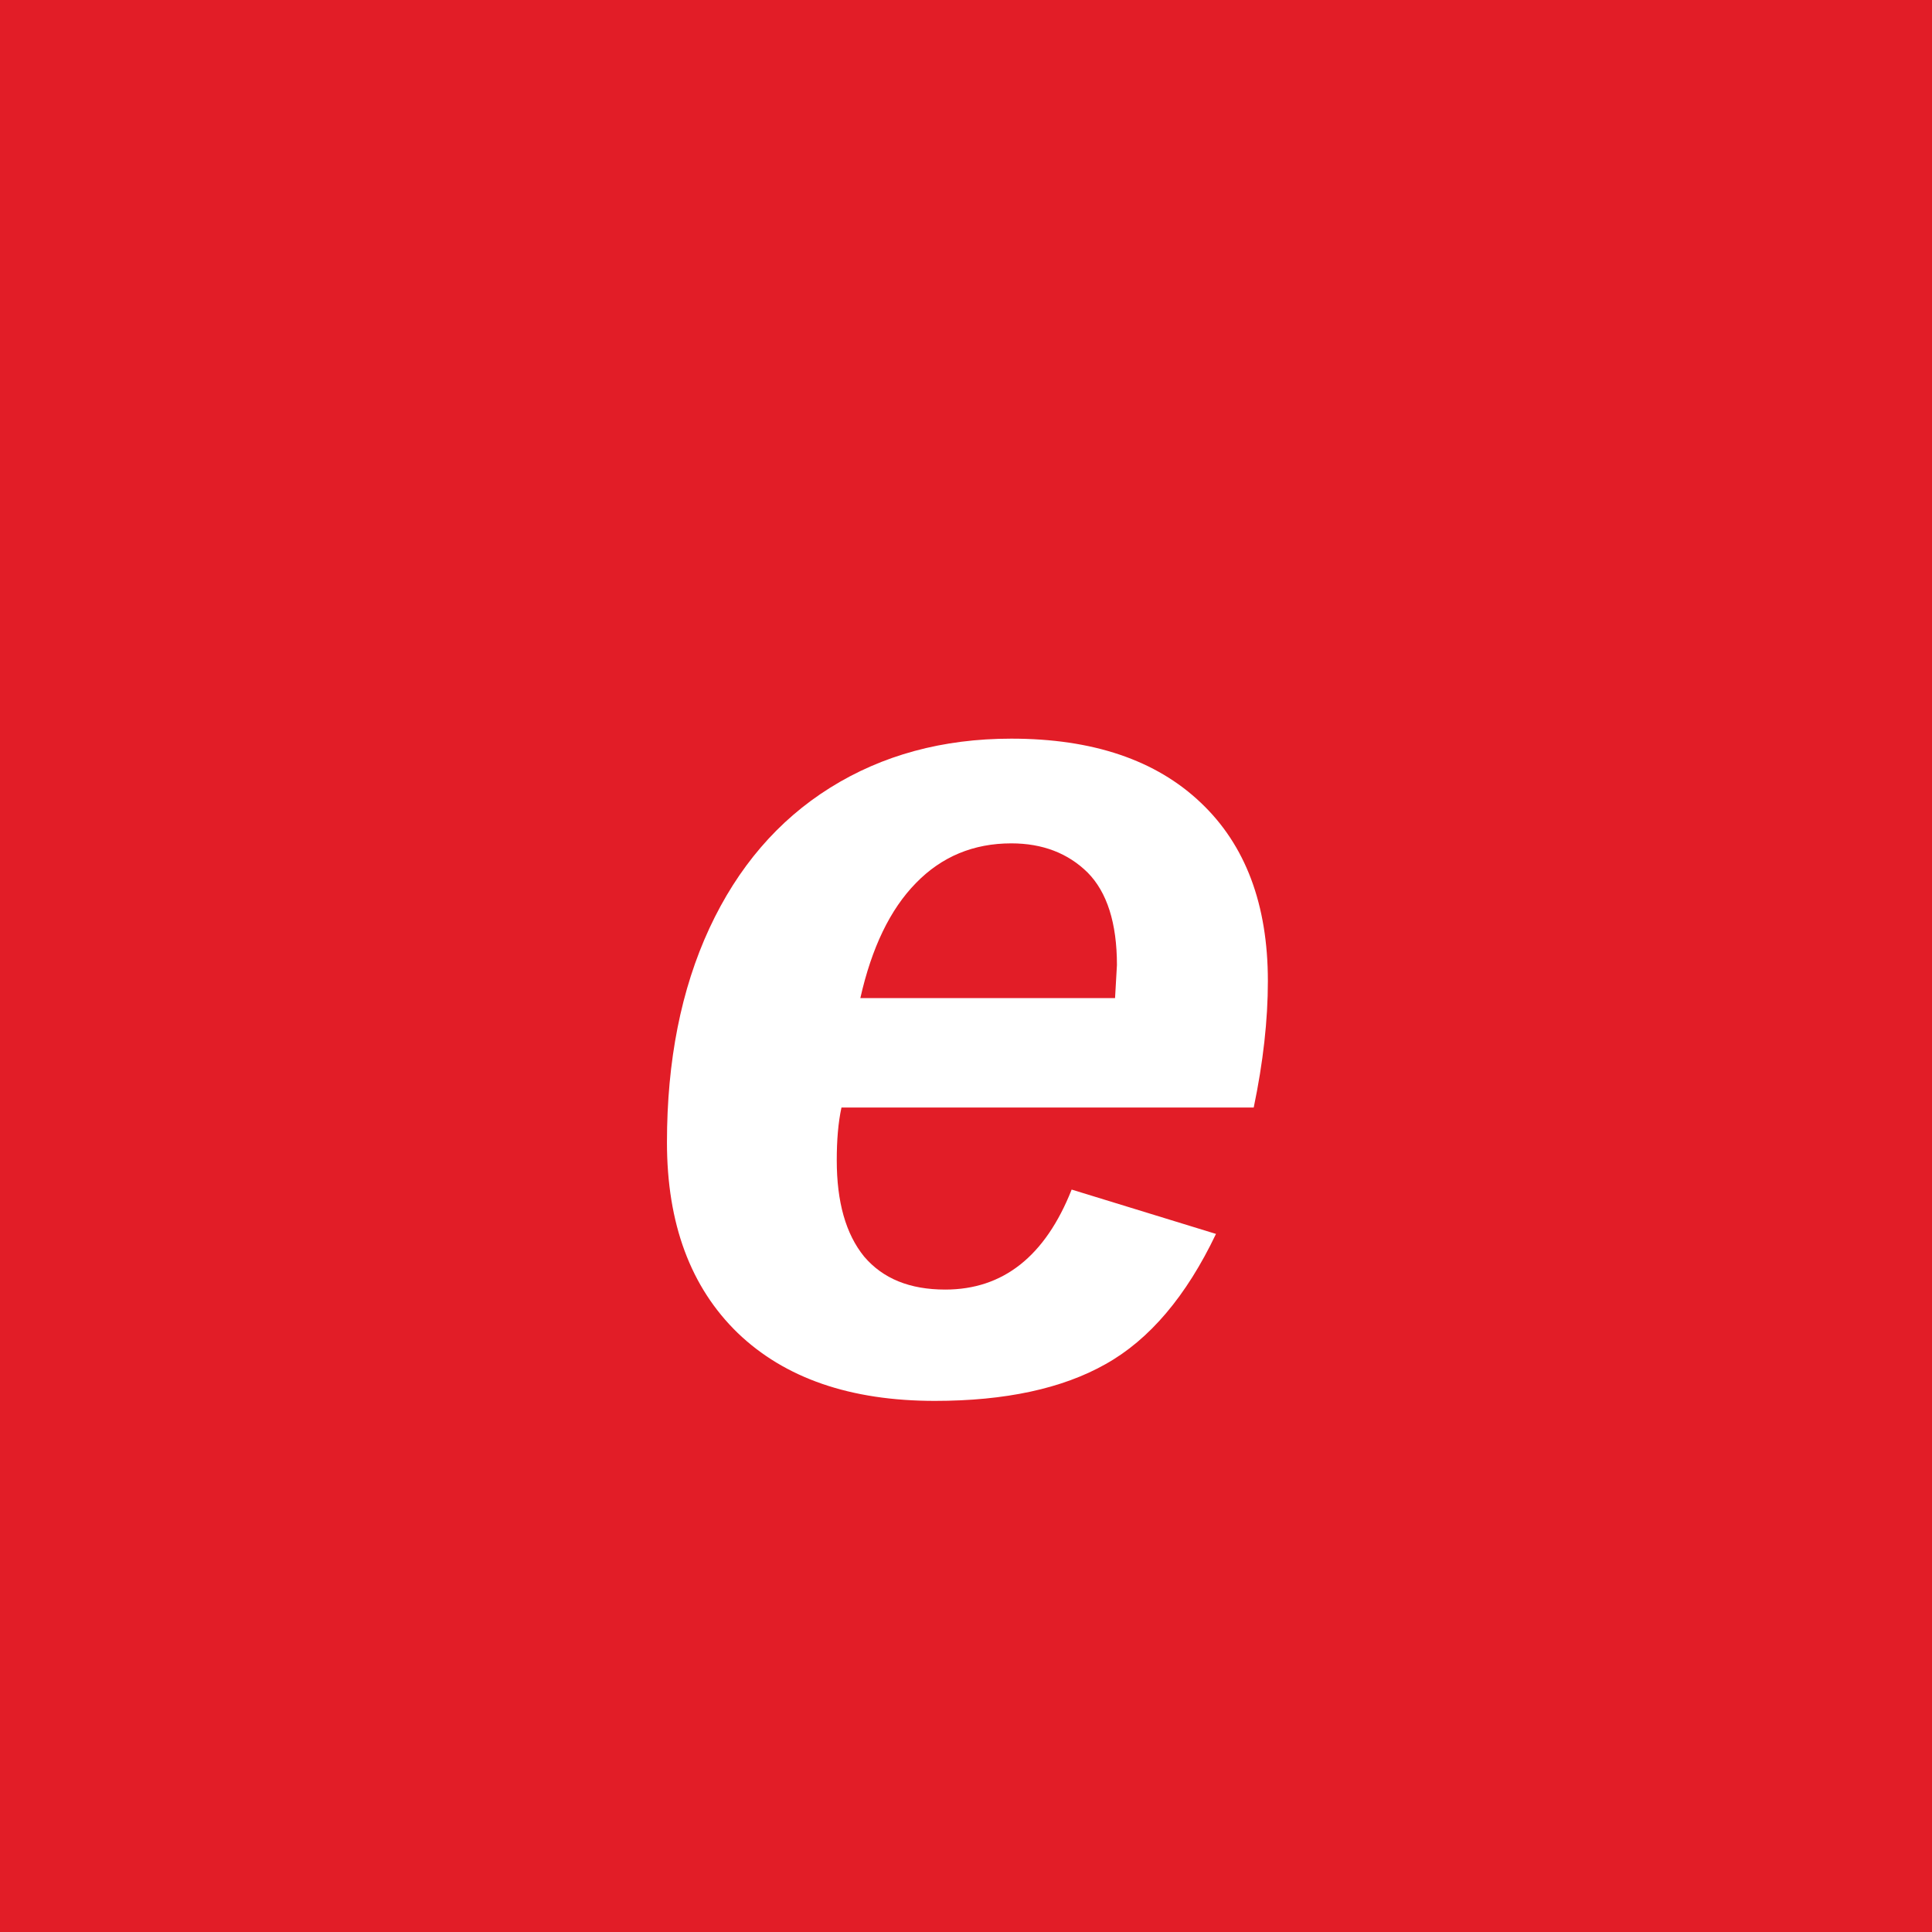
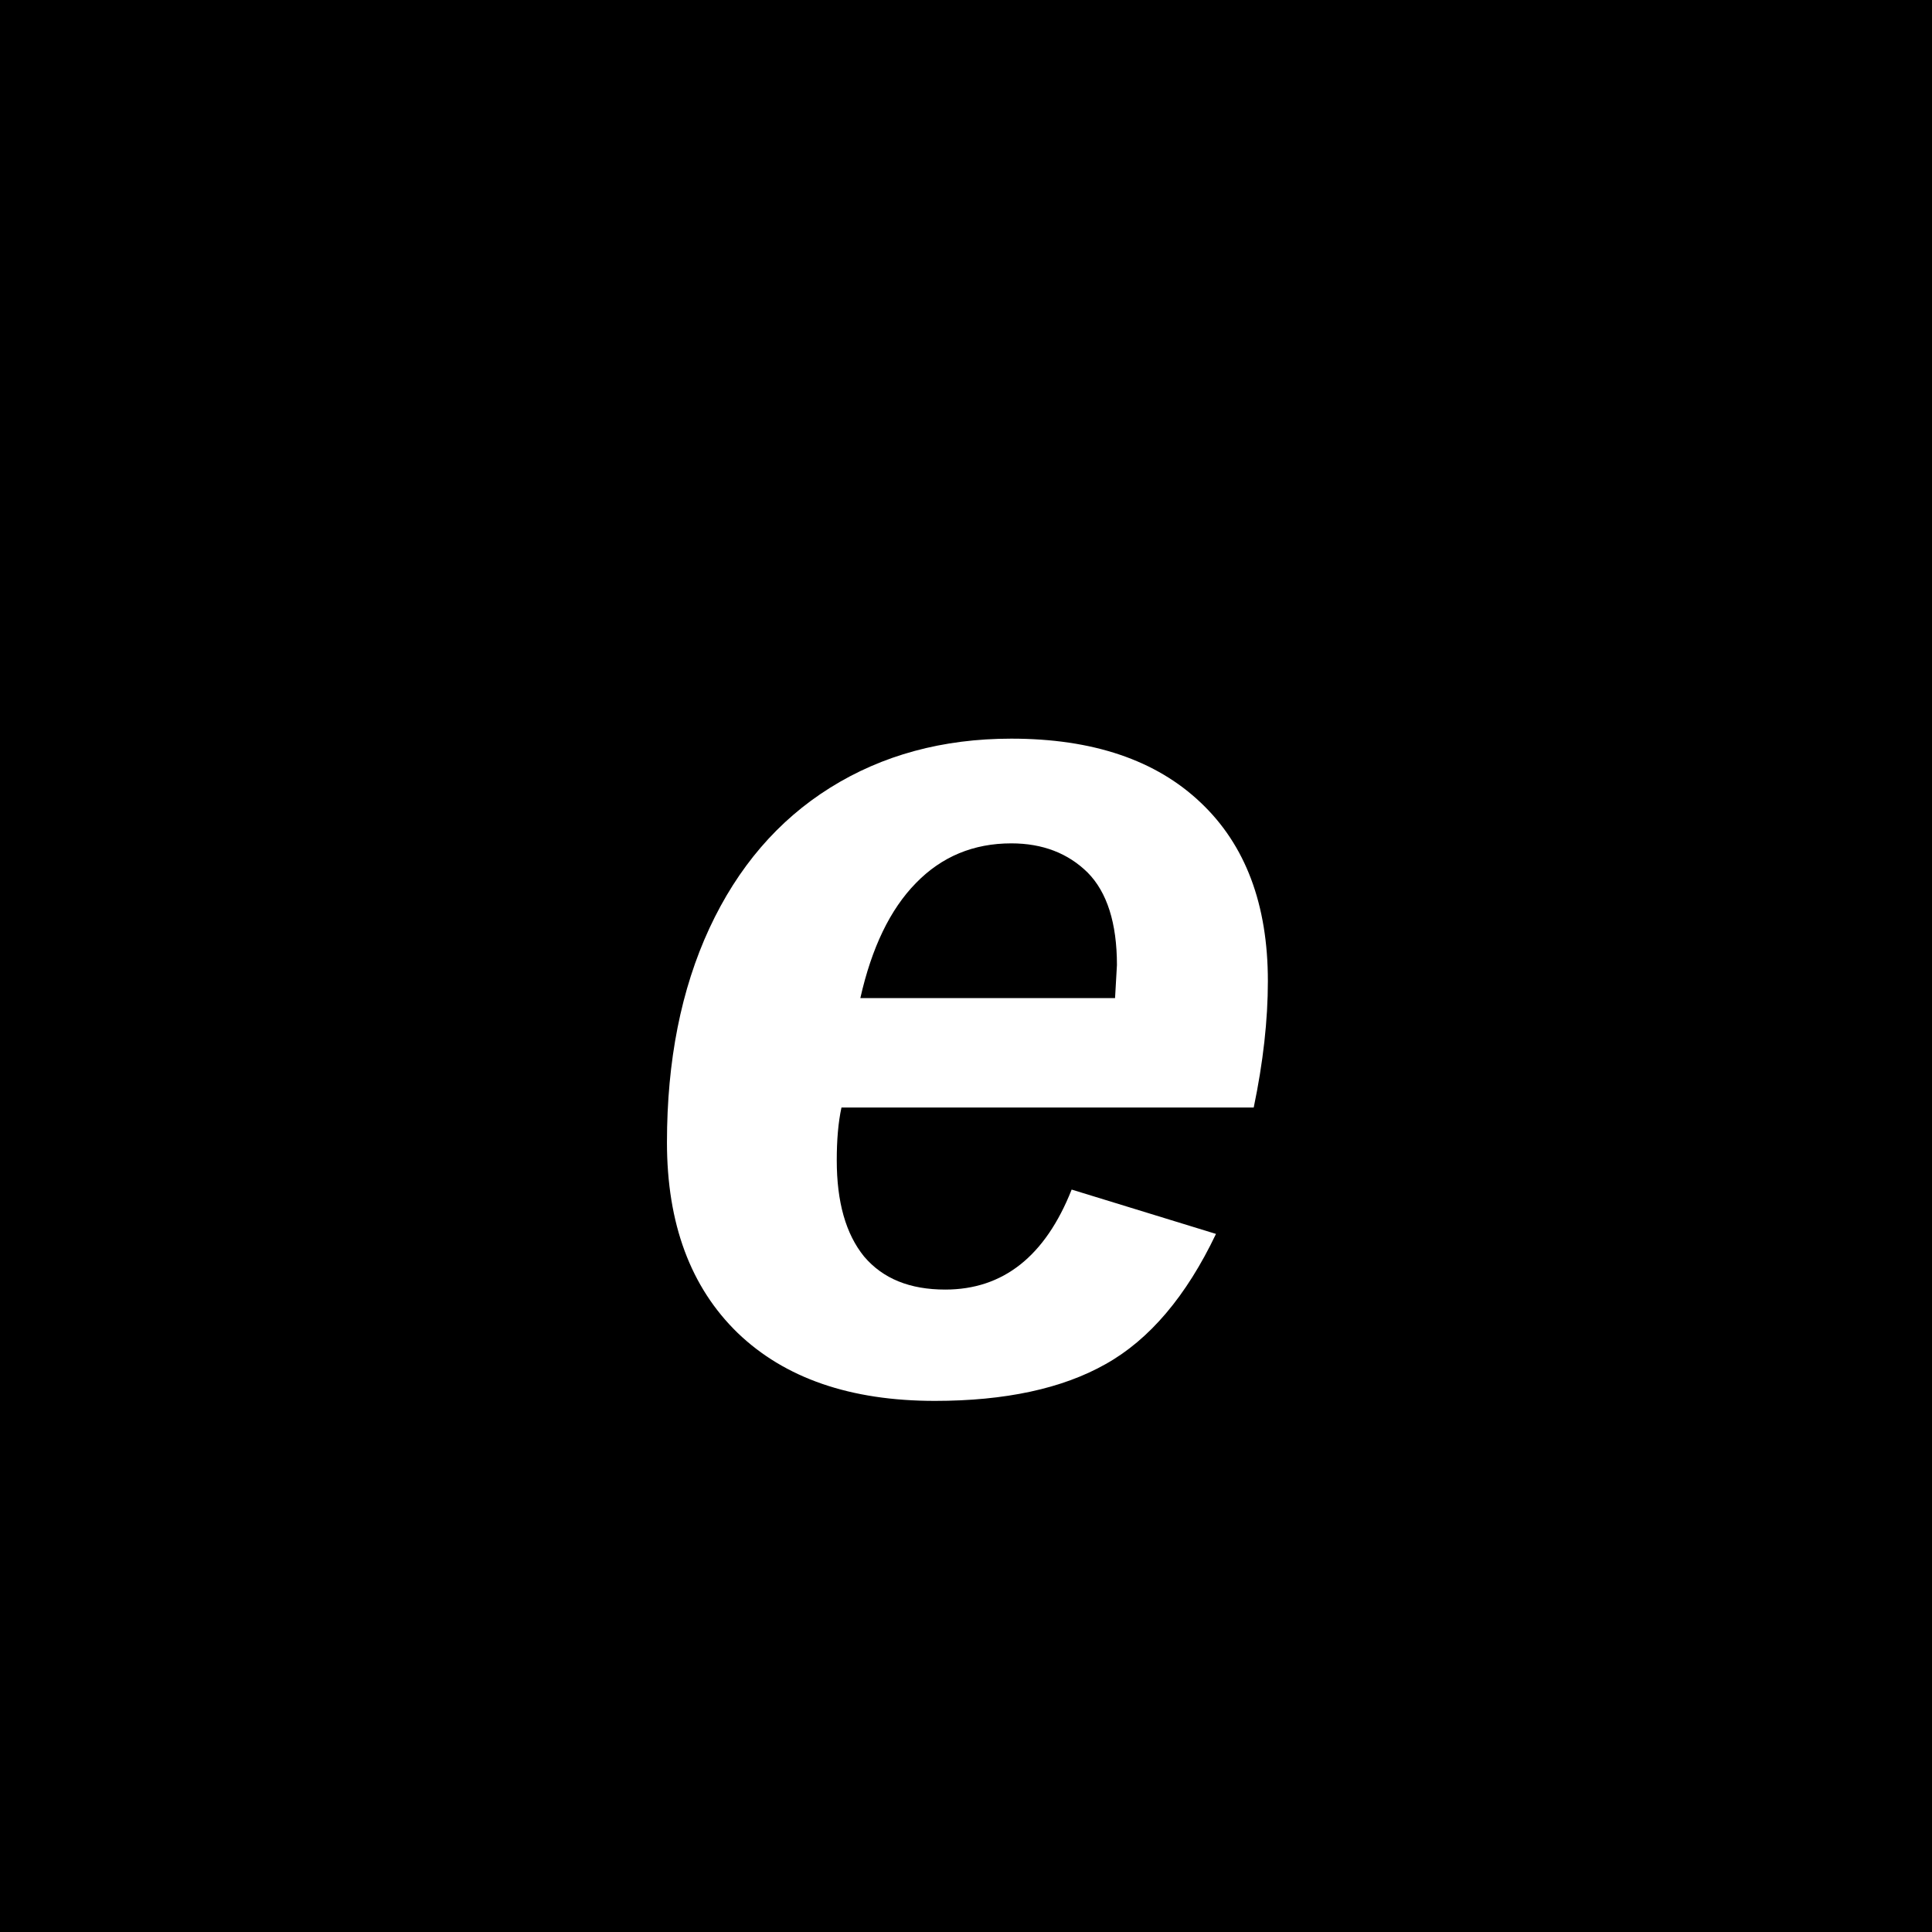
<svg xmlns="http://www.w3.org/2000/svg" viewBox="0 0 32 32">
-   <rect width="32" height="32" fill="#e21d27" />
+   <rect width="32" height="32" fill="#000" />
  <text x="16" y="23" text-anchor="middle" font-family="Futura, 'Helvetica Neue', Arial, sans-serif" font-weight="900" font-style="italic" font-size="20" fill="#fff">e</text>
</svg>
